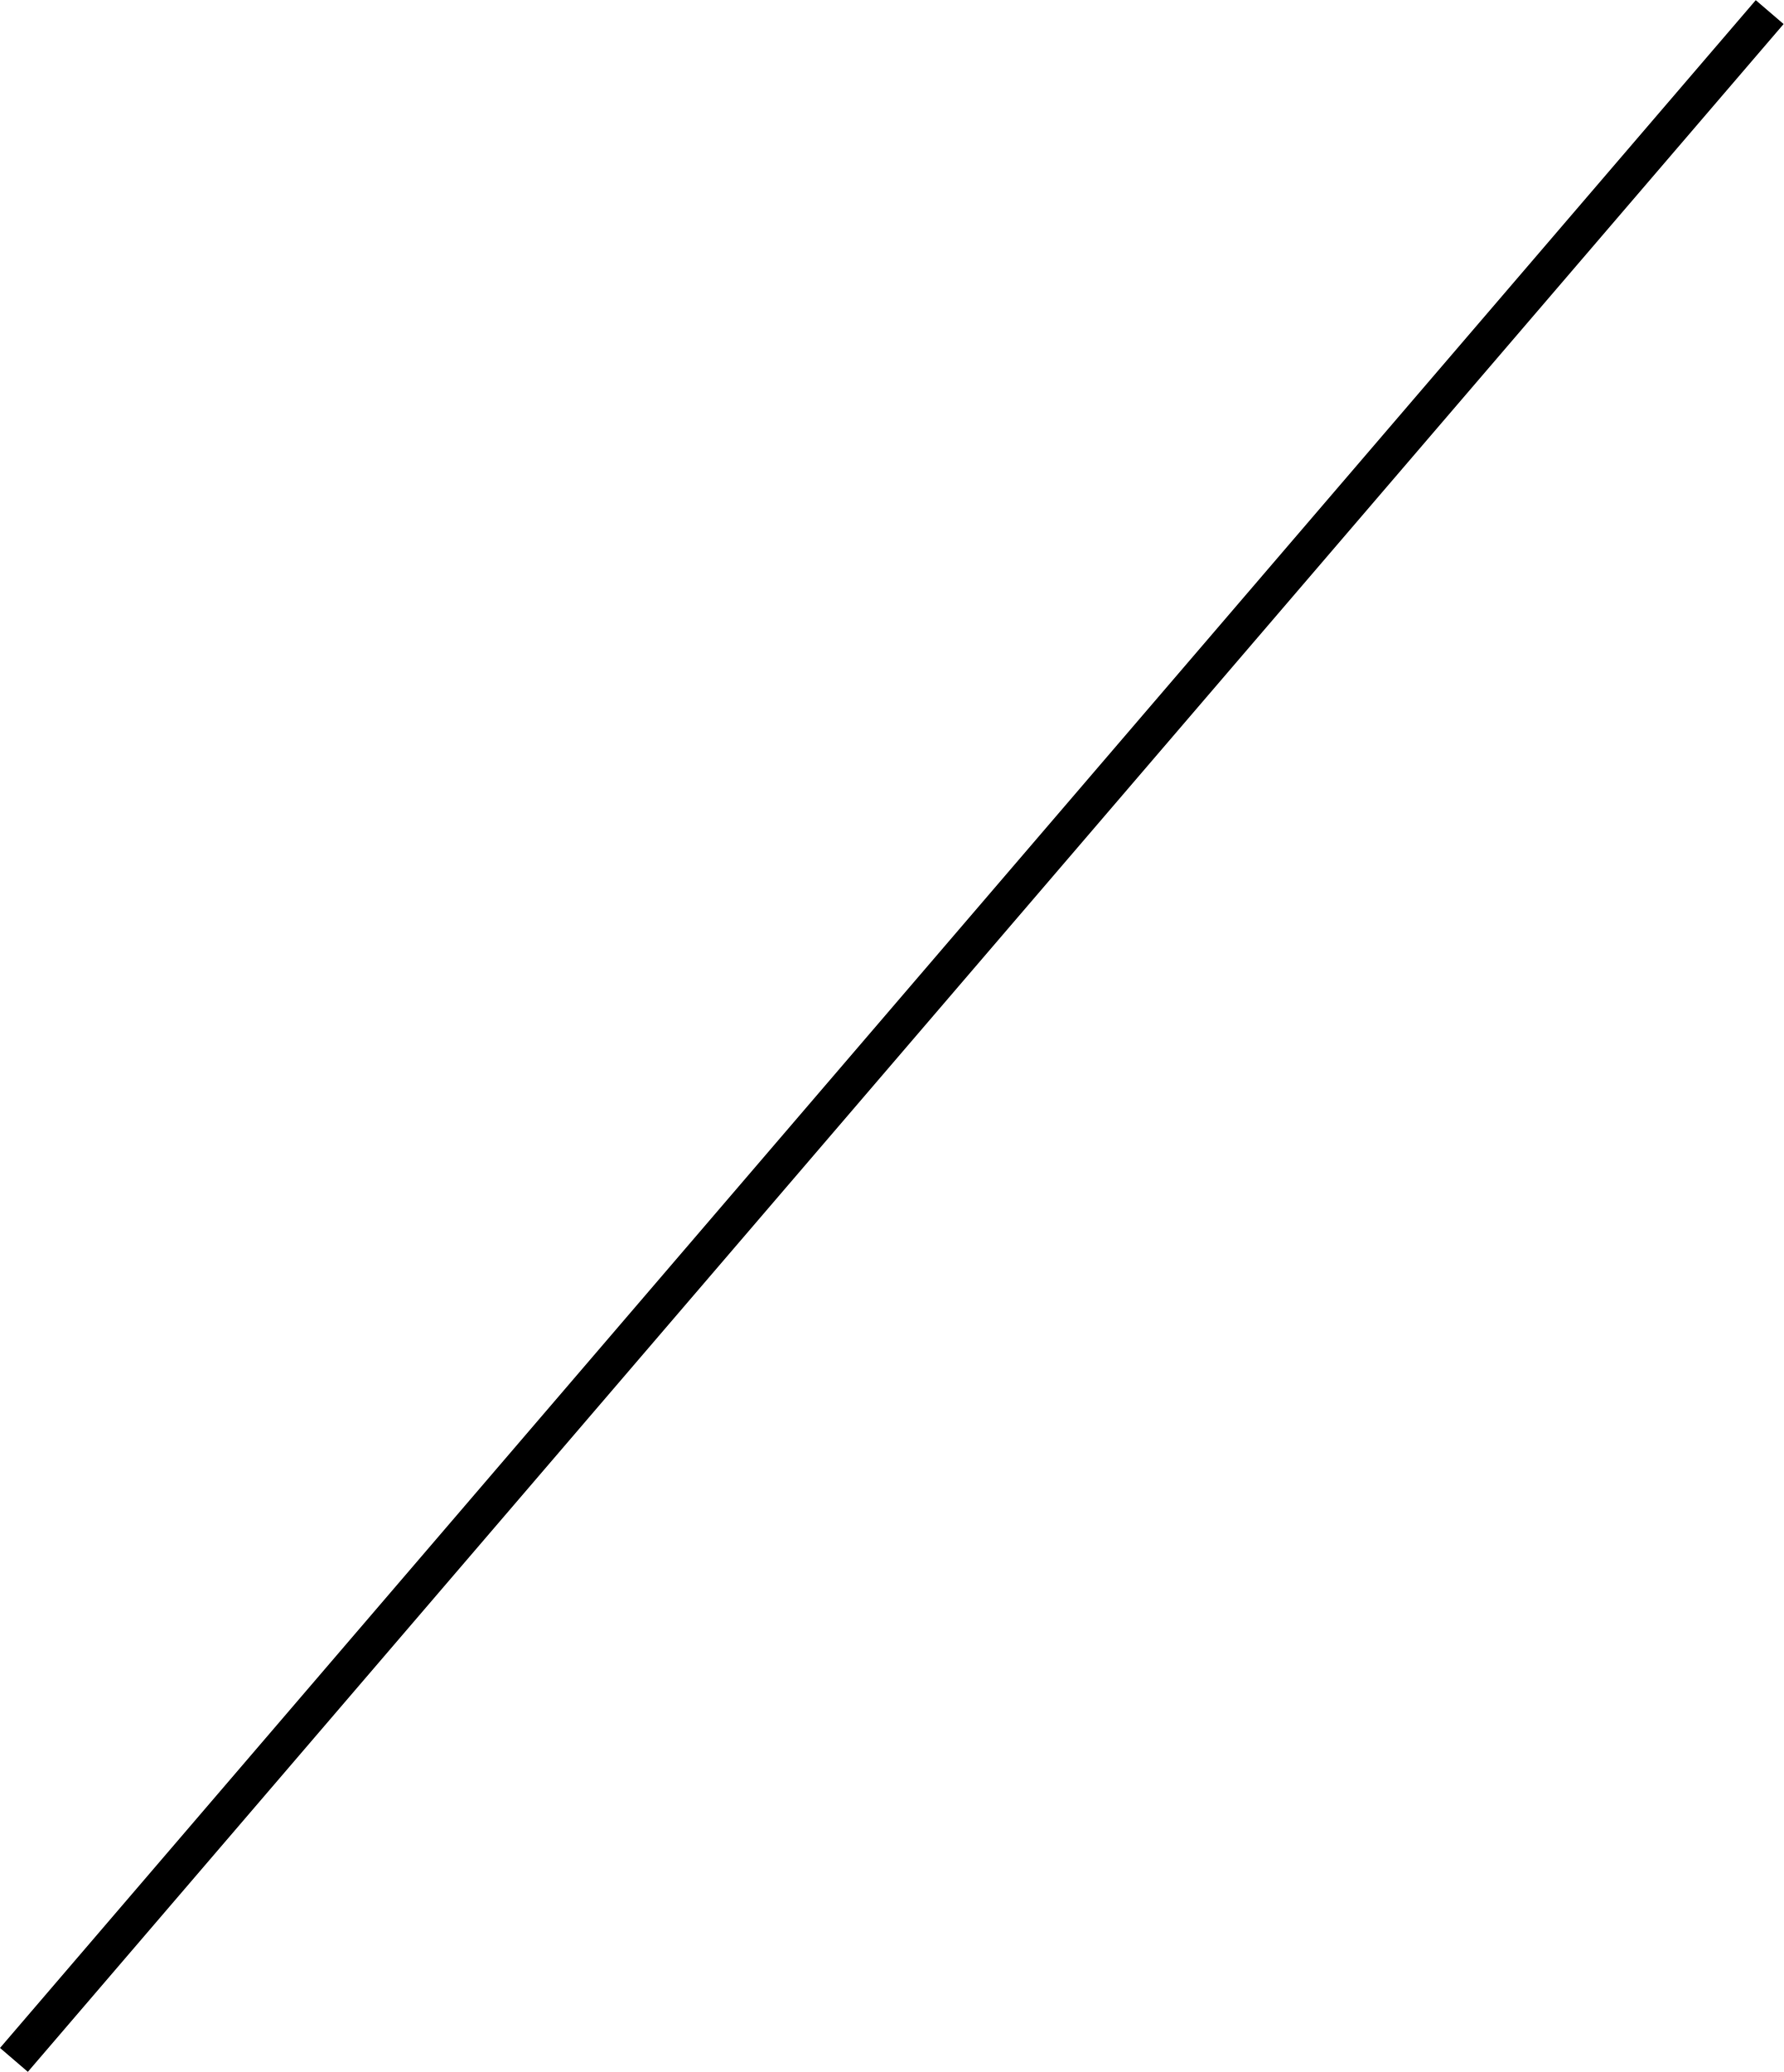
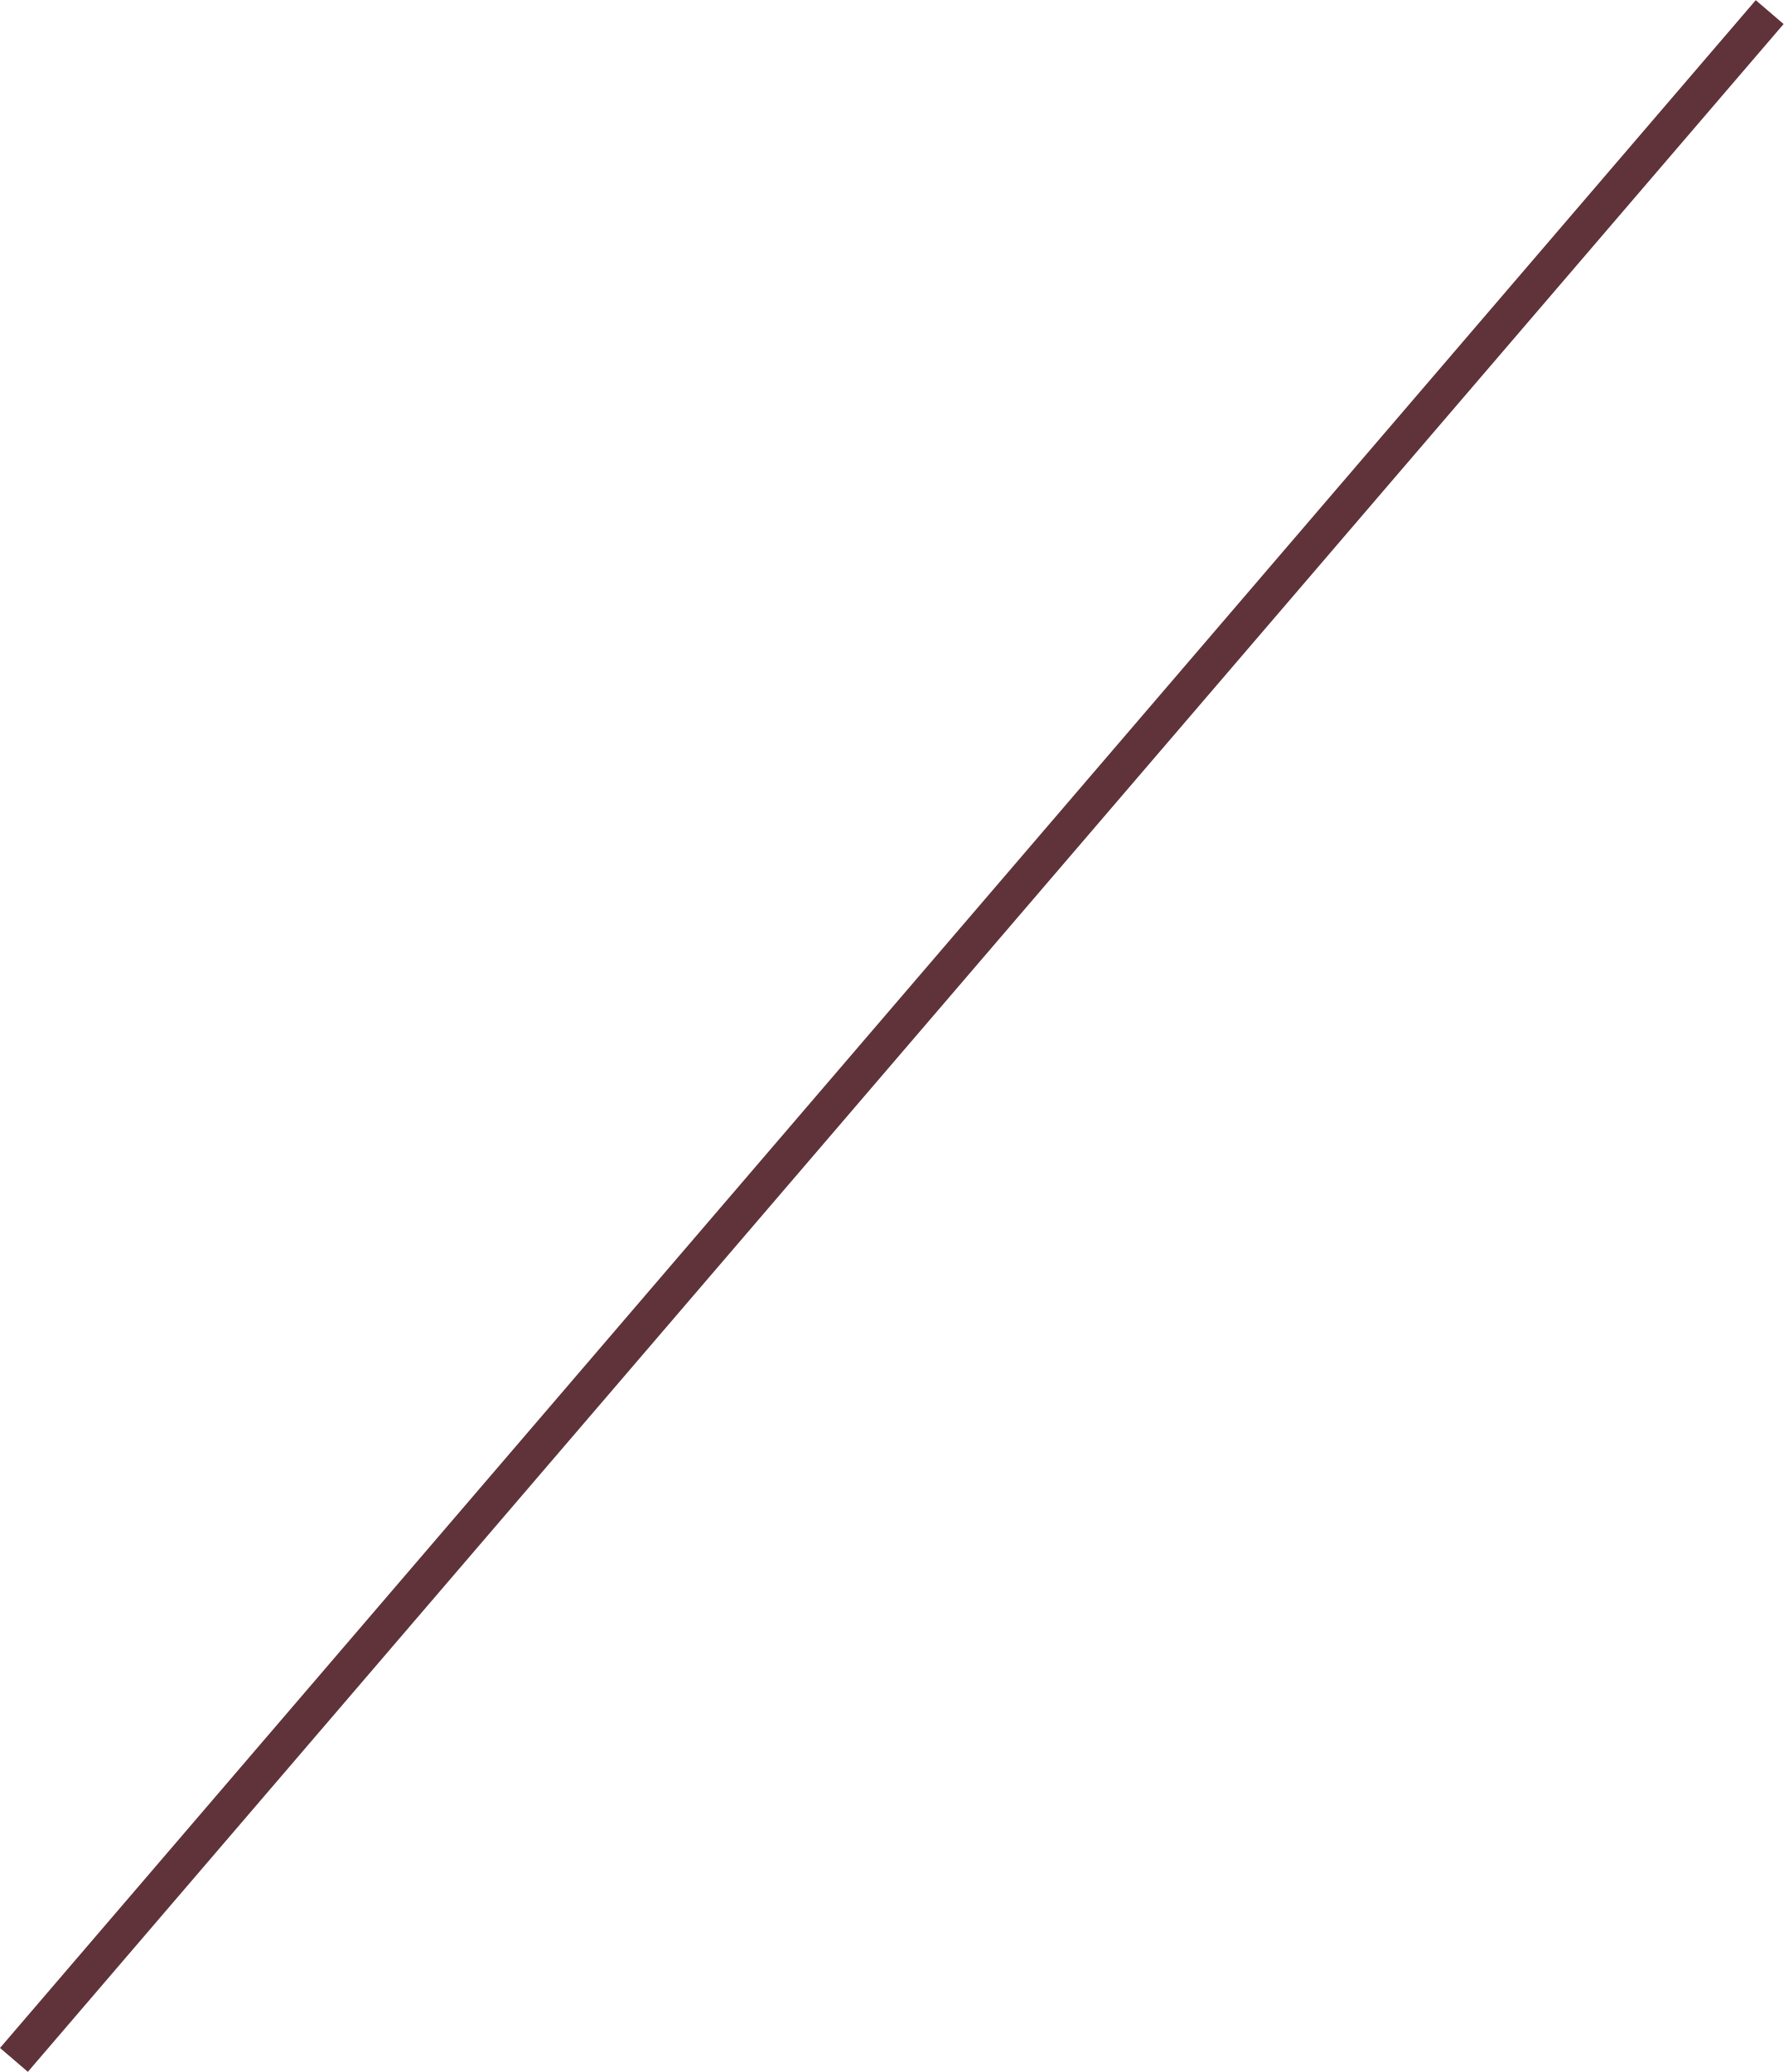
<svg xmlns="http://www.w3.org/2000/svg" id="_レイヤー_2" data-name="レイヤー 2" viewBox="0 0 48.63 56.48">
  <defs>
    <style>
      .cls-1 {
        fill: none;
-         stroke: #000;
+         stroke: #5f3339;
        stroke-miterlimit: 10;
      }
    </style>
  </defs>
  <g id="_ガイド" data-name="ガイド">
    <line class="cls-1" x1=".38" y1="56.15" x2="48.25" y2=".33" />
  </g>
</svg>
